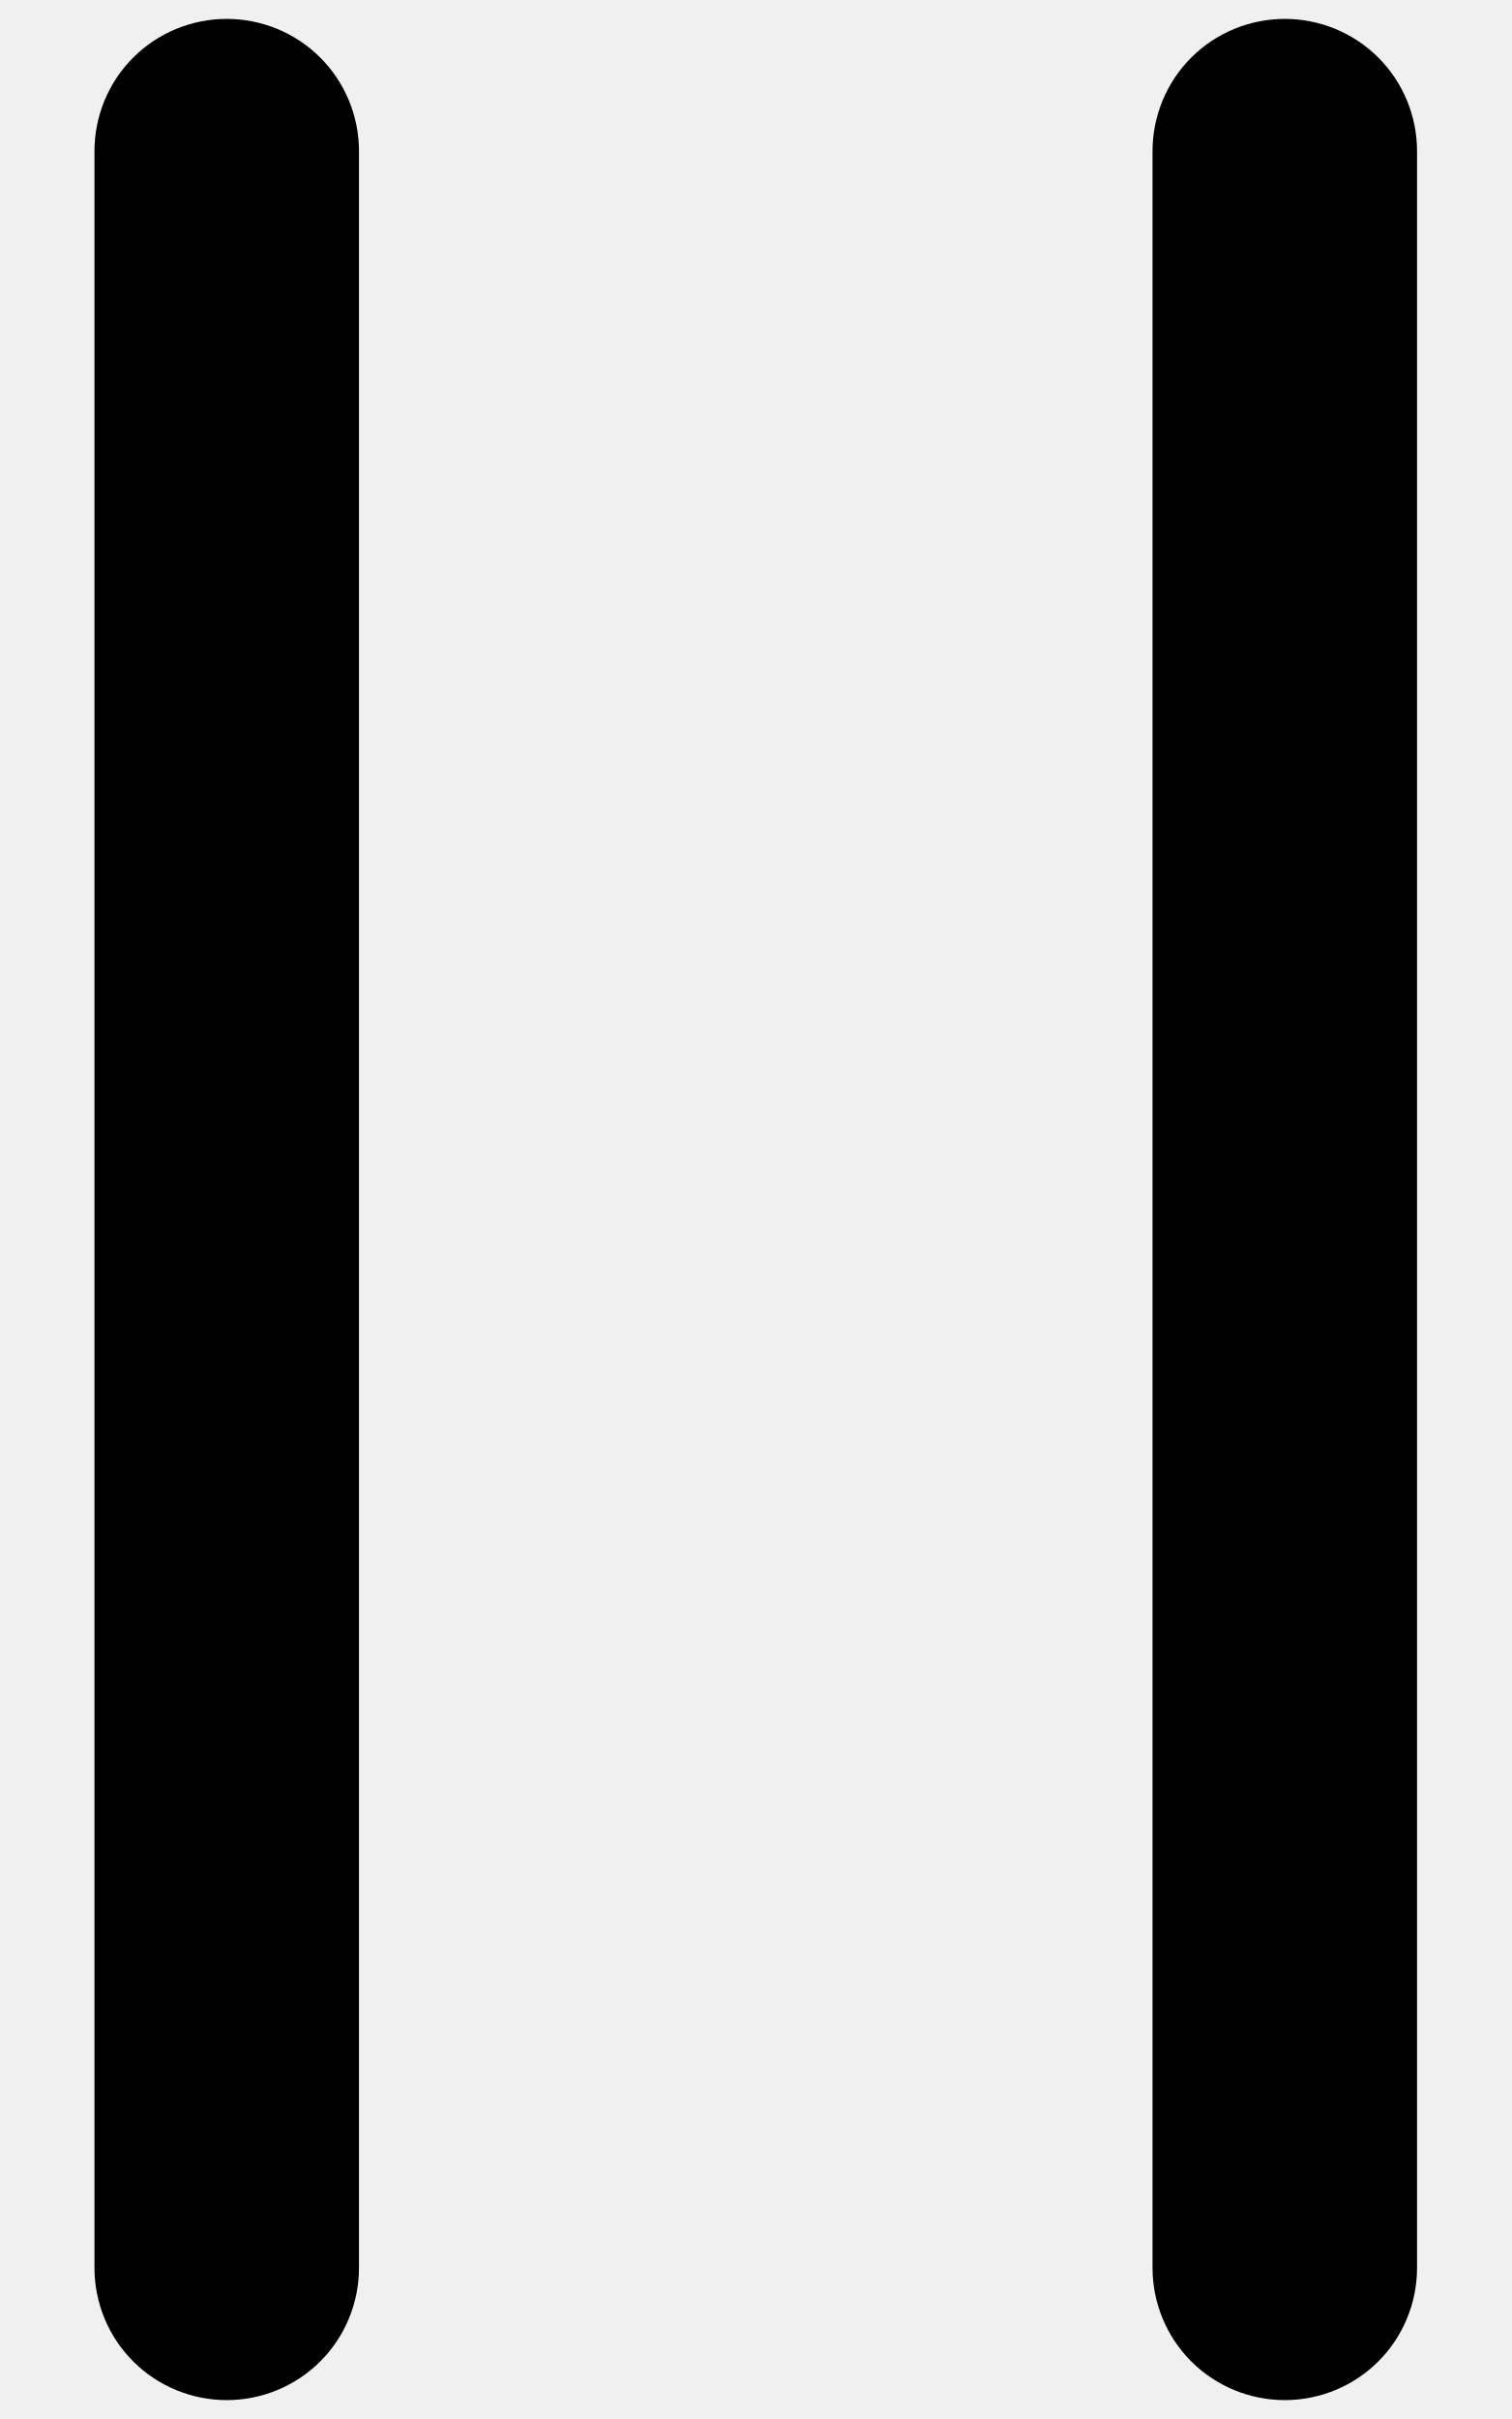
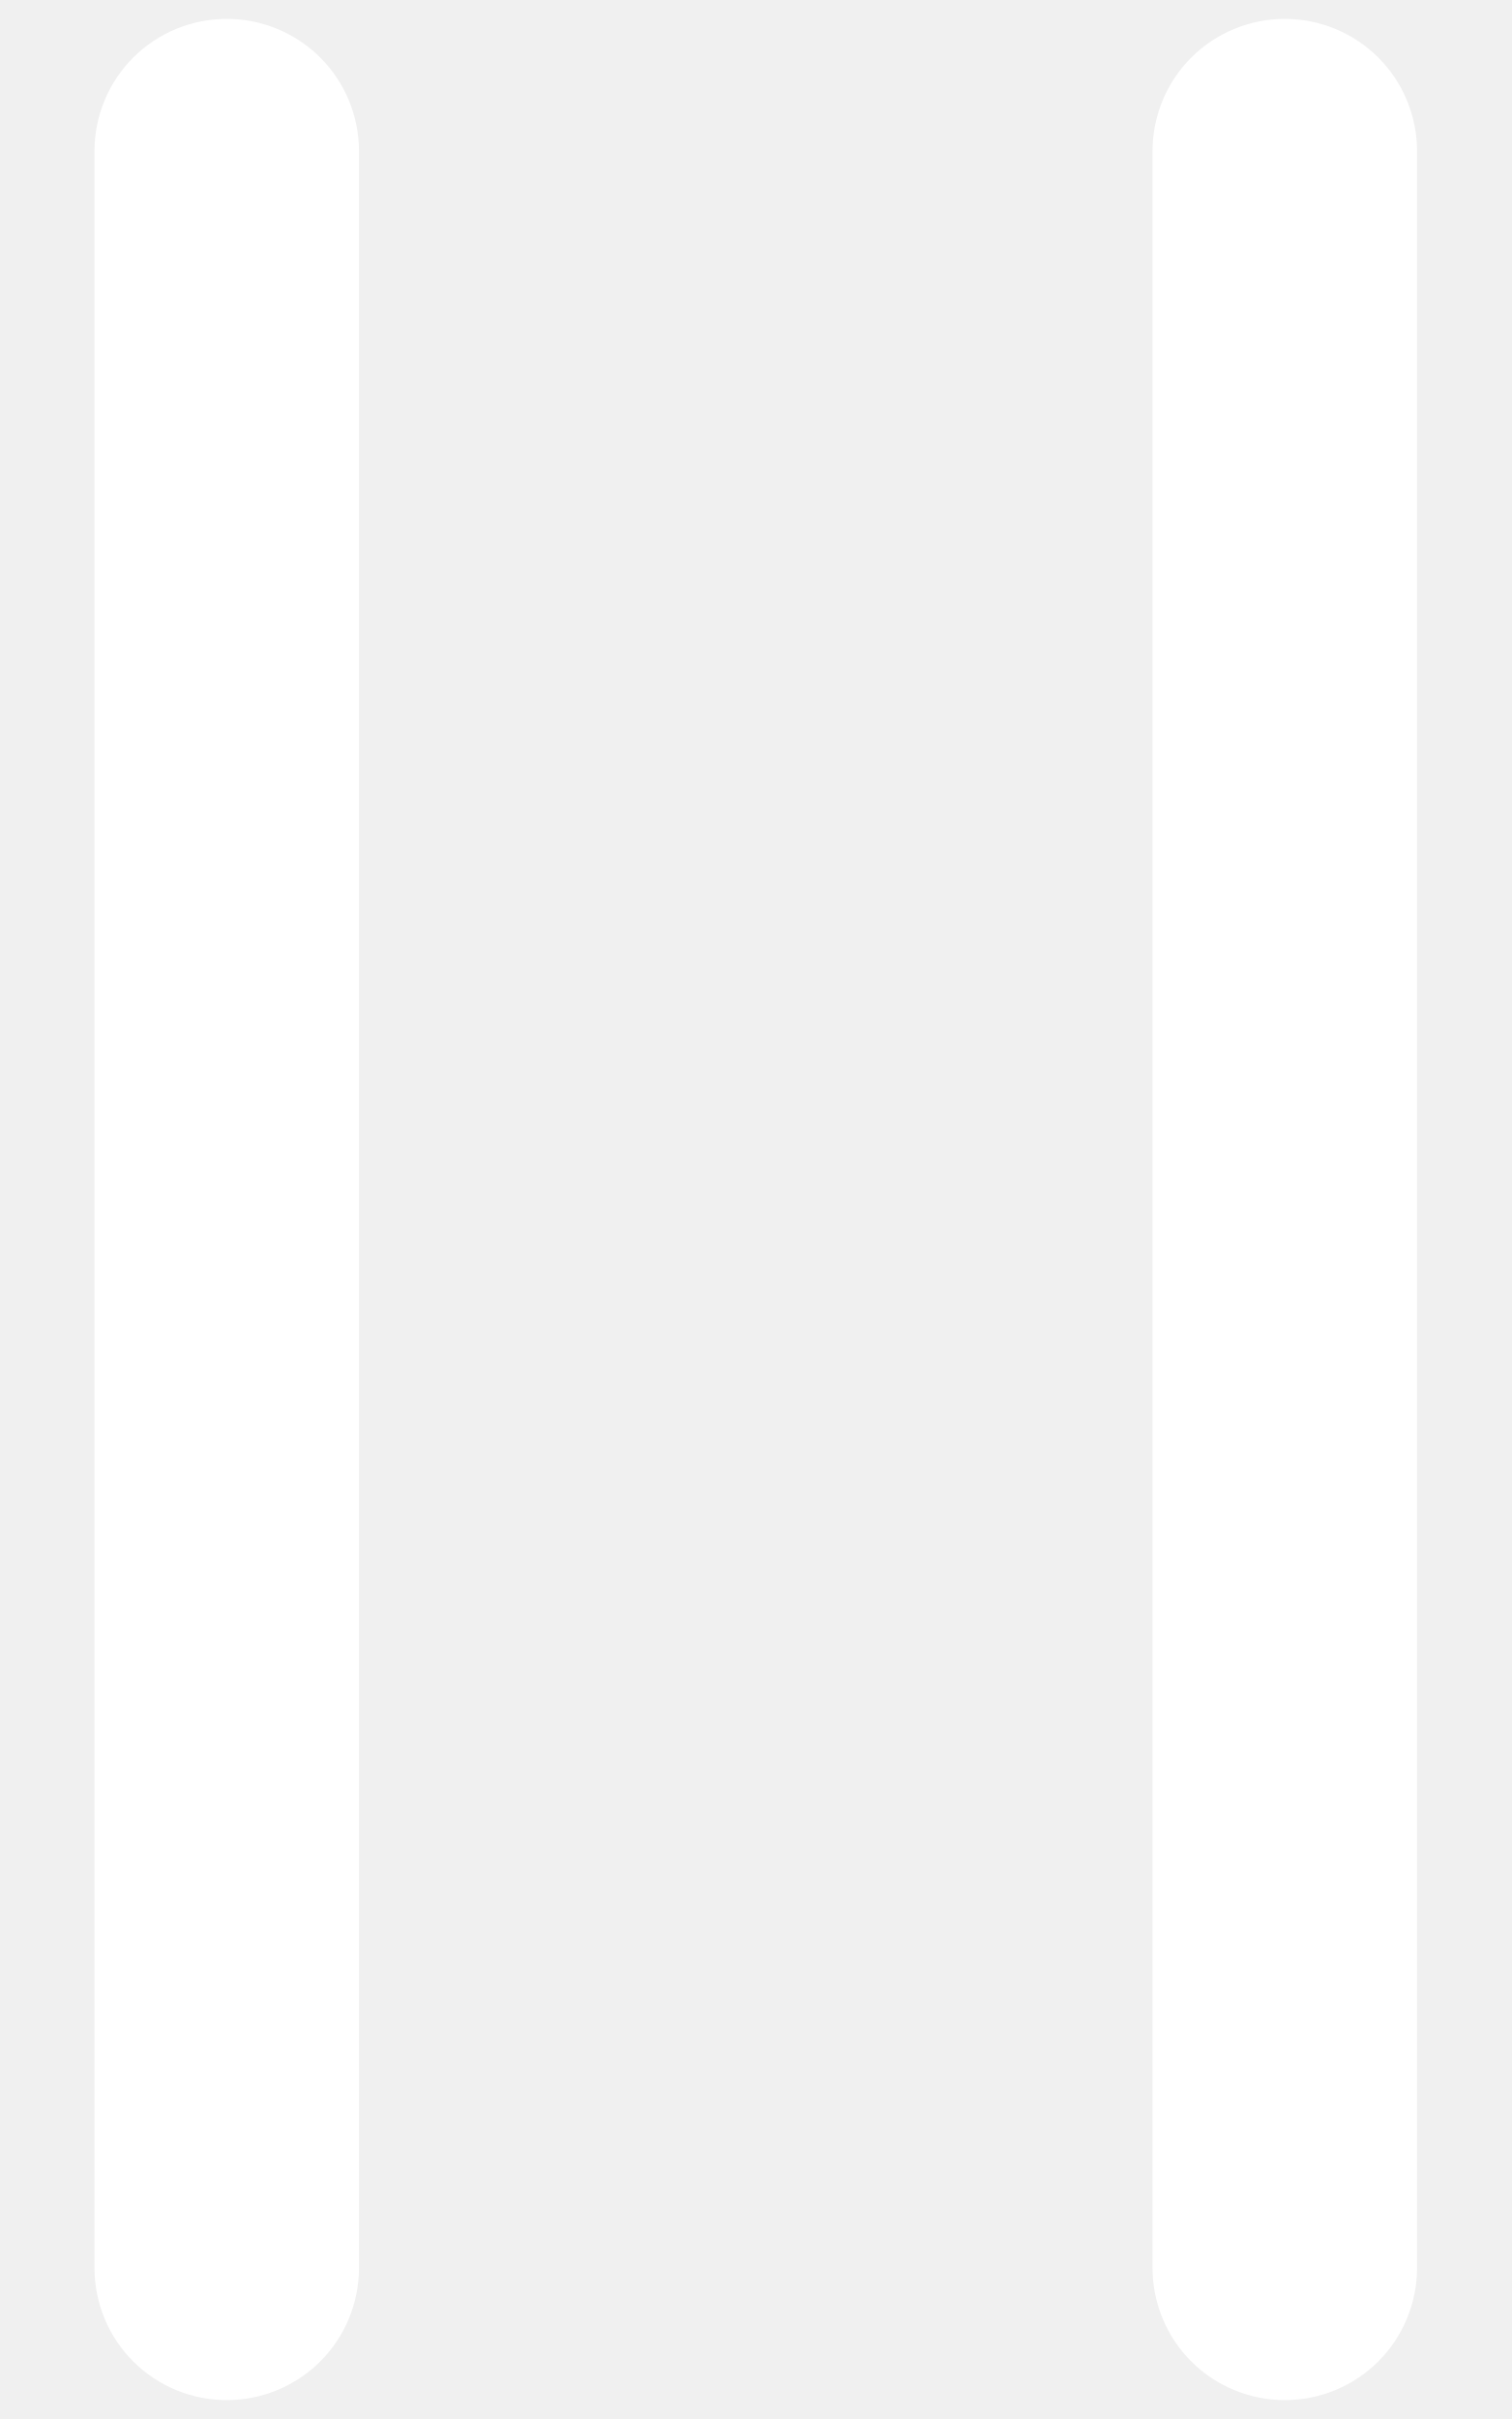
<svg xmlns="http://www.w3.org/2000/svg" width="10" height="16" viewBox="0 0 10 16" fill="none">
-   <path fill-rule="evenodd" clip-rule="evenodd" d="M1.5 0.125C1.732 0.125 1.955 0.217 2.119 0.381C2.283 0.545 2.375 0.768 2.375 1V15C2.375 15.232 2.283 15.455 2.119 15.619C1.955 15.783 1.732 15.875 1.5 15.875C1.268 15.875 1.045 15.783 0.881 15.619C0.717 15.455 0.625 15.232 0.625 15V1C0.625 0.768 0.717 0.545 0.881 0.381C1.045 0.217 1.268 0.125 1.5 0.125V0.125ZM8.5 0.125C8.732 0.125 8.955 0.217 9.119 0.381C9.283 0.545 9.375 0.768 9.375 1V15C9.375 15.232 9.283 15.455 9.119 15.619C8.955 15.783 8.732 15.875 8.5 15.875C8.268 15.875 8.045 15.783 7.881 15.619C7.717 15.455 7.625 15.232 7.625 15V1C7.625 0.768 7.717 0.545 7.881 0.381C8.045 0.217 8.268 0.125 8.5 0.125V0.125Z" fill="black" />
+   <path fill-rule="evenodd" clip-rule="evenodd" d="M1.5 0.125C1.732 0.125 1.955 0.217 2.119 0.381C2.283 0.545 2.375 0.768 2.375 1V15C2.375 15.232 2.283 15.455 2.119 15.619C1.955 15.783 1.732 15.875 1.5 15.875C1.268 15.875 1.045 15.783 0.881 15.619C0.717 15.455 0.625 15.232 0.625 15V1C0.625 0.768 0.717 0.545 0.881 0.381C1.045 0.217 1.268 0.125 1.5 0.125V0.125ZM8.5 0.125C8.732 0.125 8.955 0.217 9.119 0.381C9.283 0.545 9.375 0.768 9.375 1V15C9.375 15.232 9.283 15.455 9.119 15.619C8.955 15.783 8.732 15.875 8.5 15.875C8.268 15.875 8.045 15.783 7.881 15.619C7.717 15.455 7.625 15.232 7.625 15V1C7.625 0.768 7.717 0.545 7.881 0.381C8.045 0.217 8.268 0.125 8.5 0.125V0.125Z" fill="white" />
</svg>
